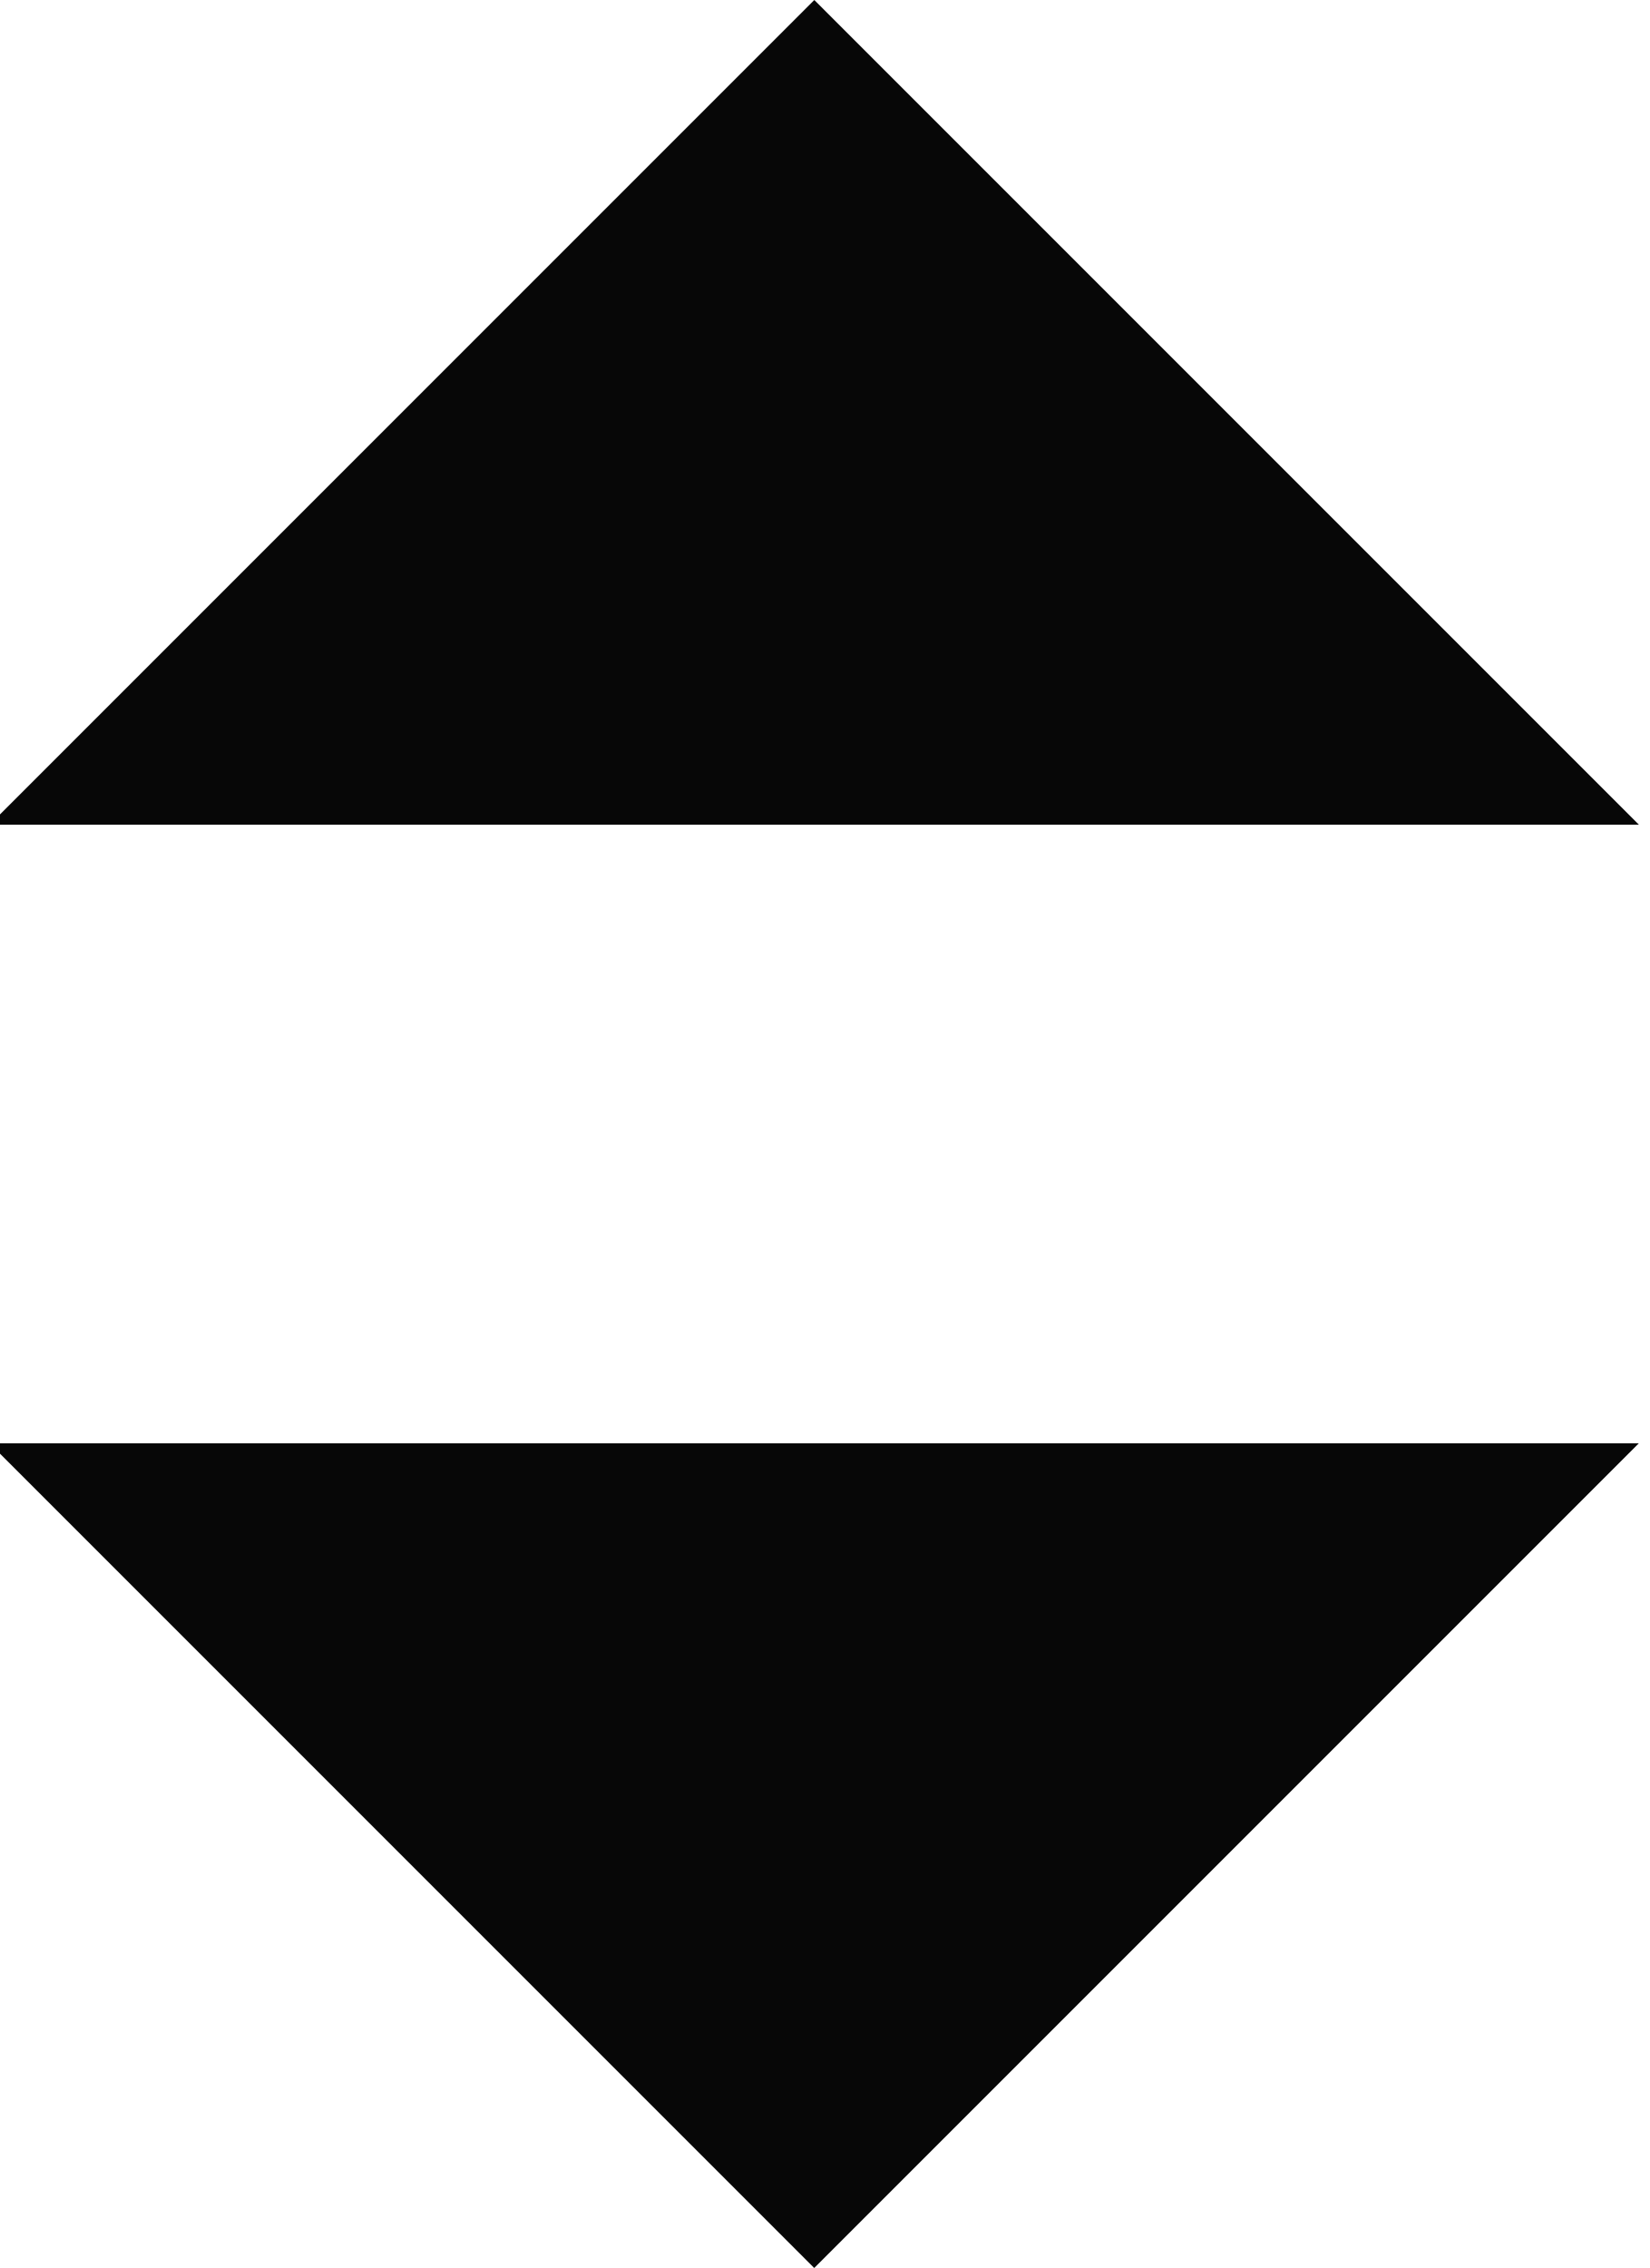
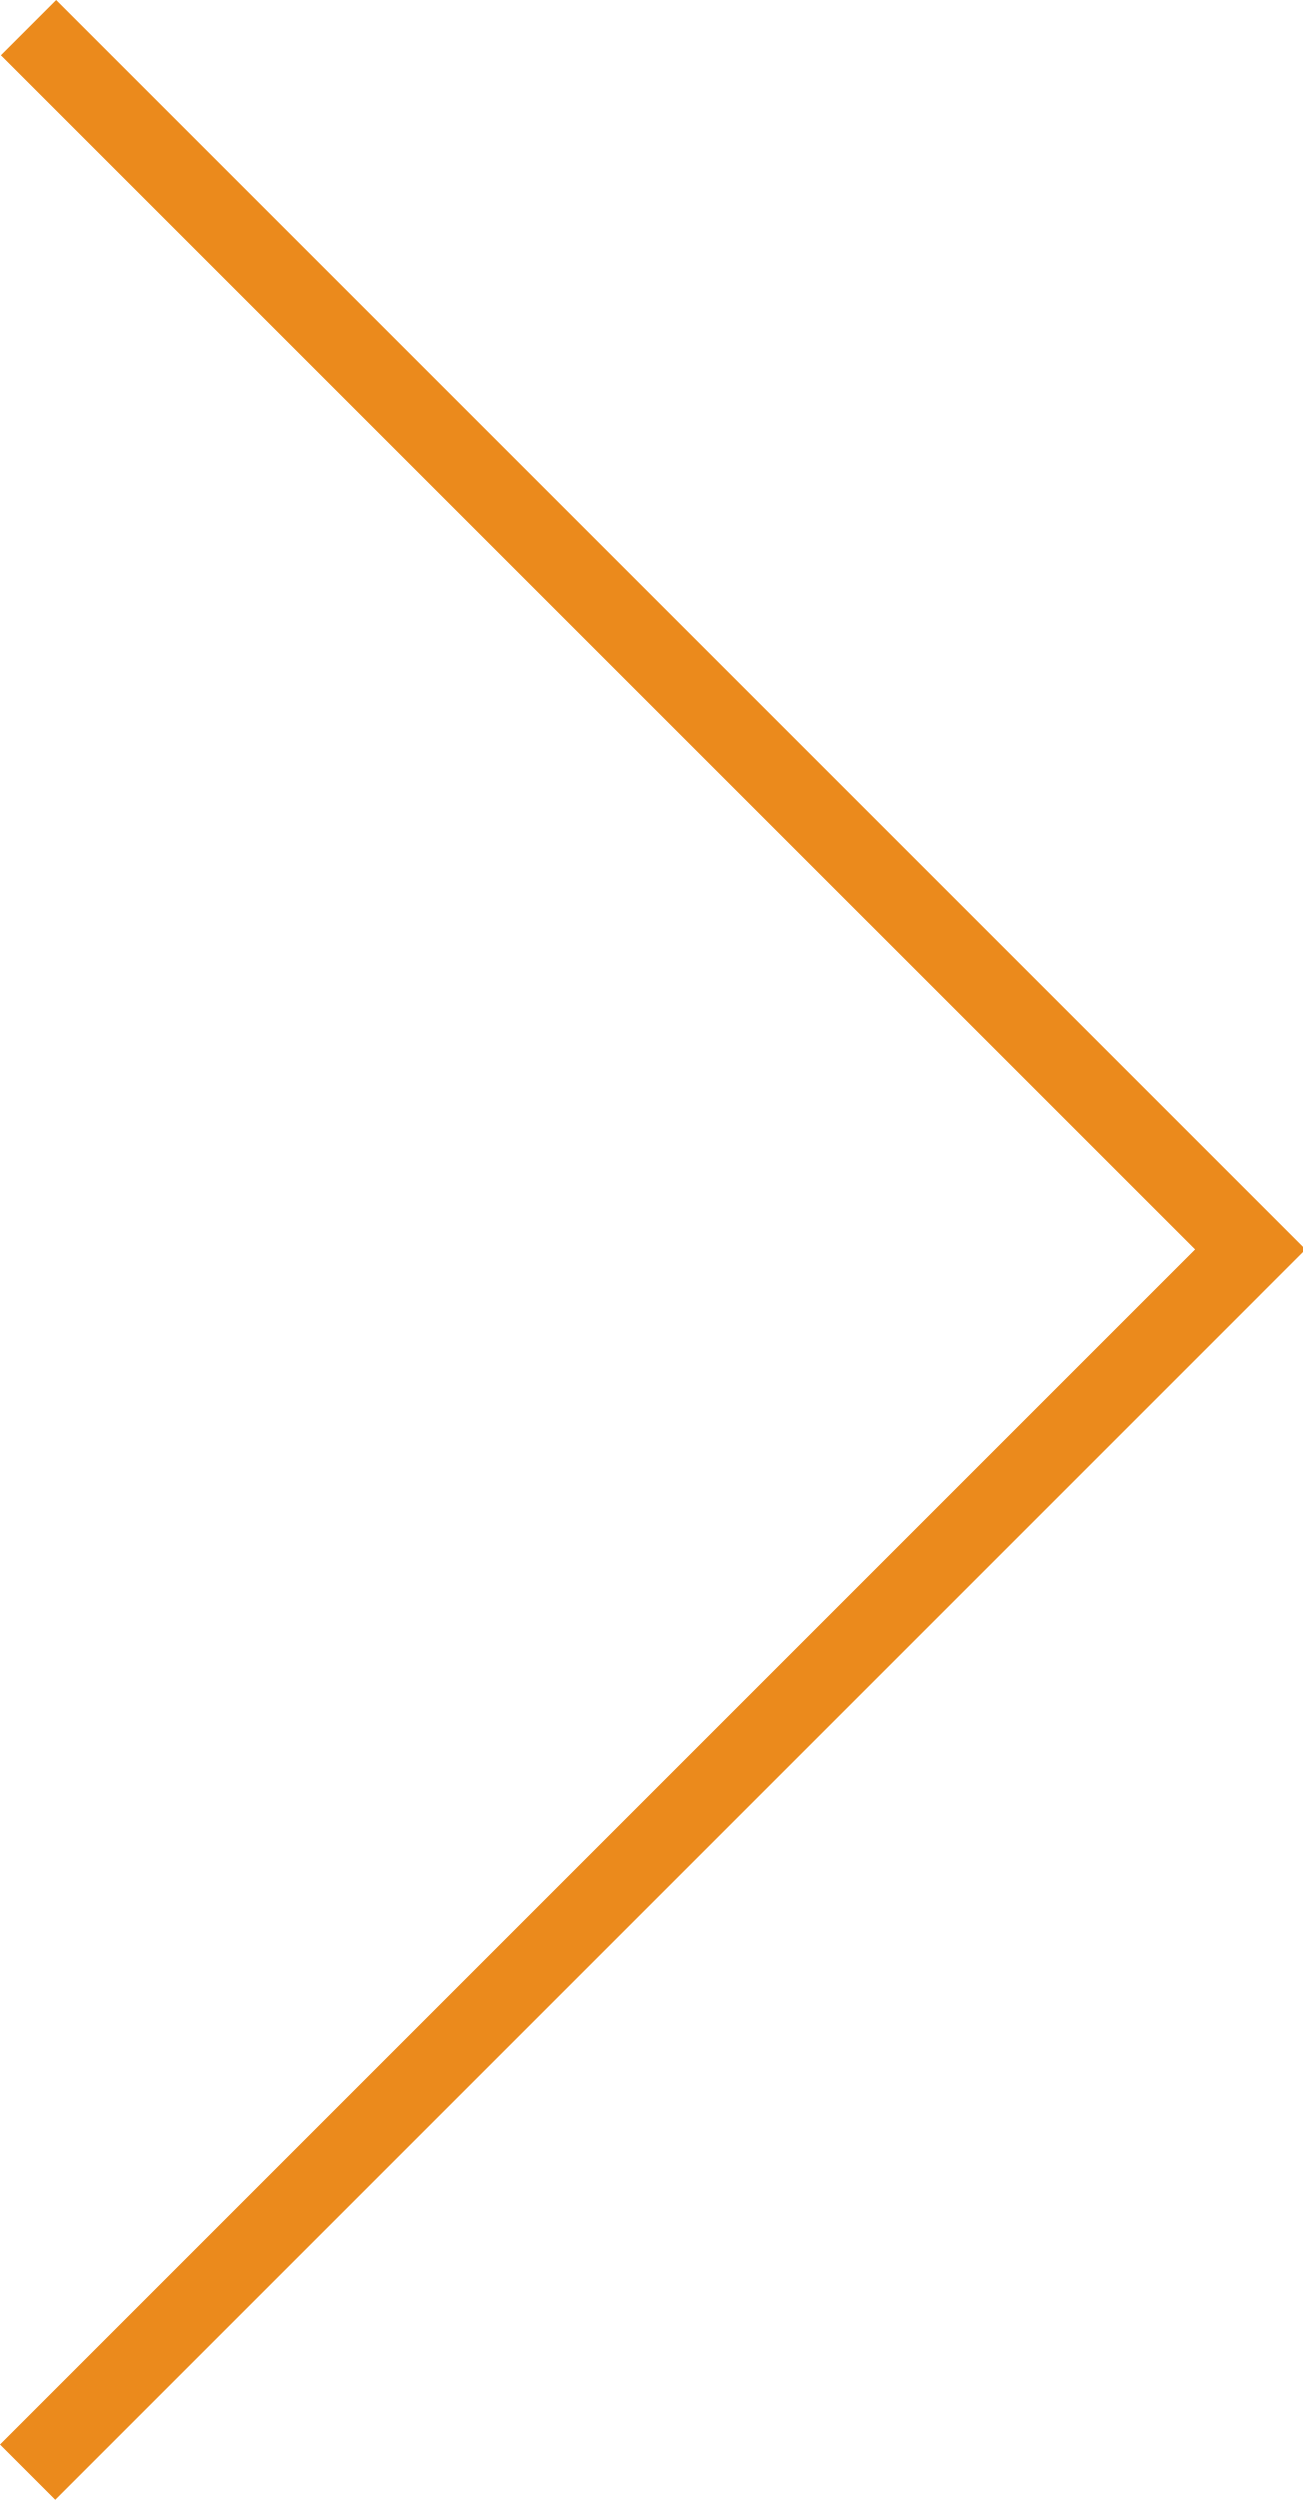
- <svg xmlns="http://www.w3.org/2000/svg" width="8px" height="11px" viewBox="0 0 8 11" version="1.1">
+ <svg xmlns="http://www.w3.org/2000/svg" width="25px" height="48px" viewBox="0 0 25 48" version="1.1">
  <defs />
-   <g id="Каталог" stroke="none" stroke-width="1" fill="none" fill-rule="evenodd">
-     <g transform="translate(-1409, -187)" id="Group-4" fill="#070707">
-       <g transform="translate(97, 167)">
-         <g id="Group-24-Copy" transform="translate(1047, 18)">
-           <g id="Group-7" transform="translate(91, 1)">
-             <g id="Group-6" transform="translate(173, 1)">
-               <path d="M8.95,4 L4.95,0 L0.95,4 L8.95,4 Z" id="Combined-Shape" />
-               <path d="M8.95,11 L4.95,7 L0.95,11 L8.95,11 Z" id="Combined-Shape" transform="translate(4.949747, 9) rotate(-180) translate(-4.949747, -9) " />
-             </g>
-           </g>
-         </g>
-       </g>
+   <g id="Контакты" stroke="none" stroke-width="1" fill="none" fill-rule="evenodd">
+     <g id="Магазин" transform="translate(-1309, -1936)" fill="#EB8A1C">
+       <path d="M1309,1982.935 L1310.061,1983.996 L1334.067,1959.989 L1310.078,1936 L1309.017,1937.061 L1331.946,1959.989 L1309,1982.935 Z" id="Combined-Shape" />
    </g>
  </g>
</svg>
